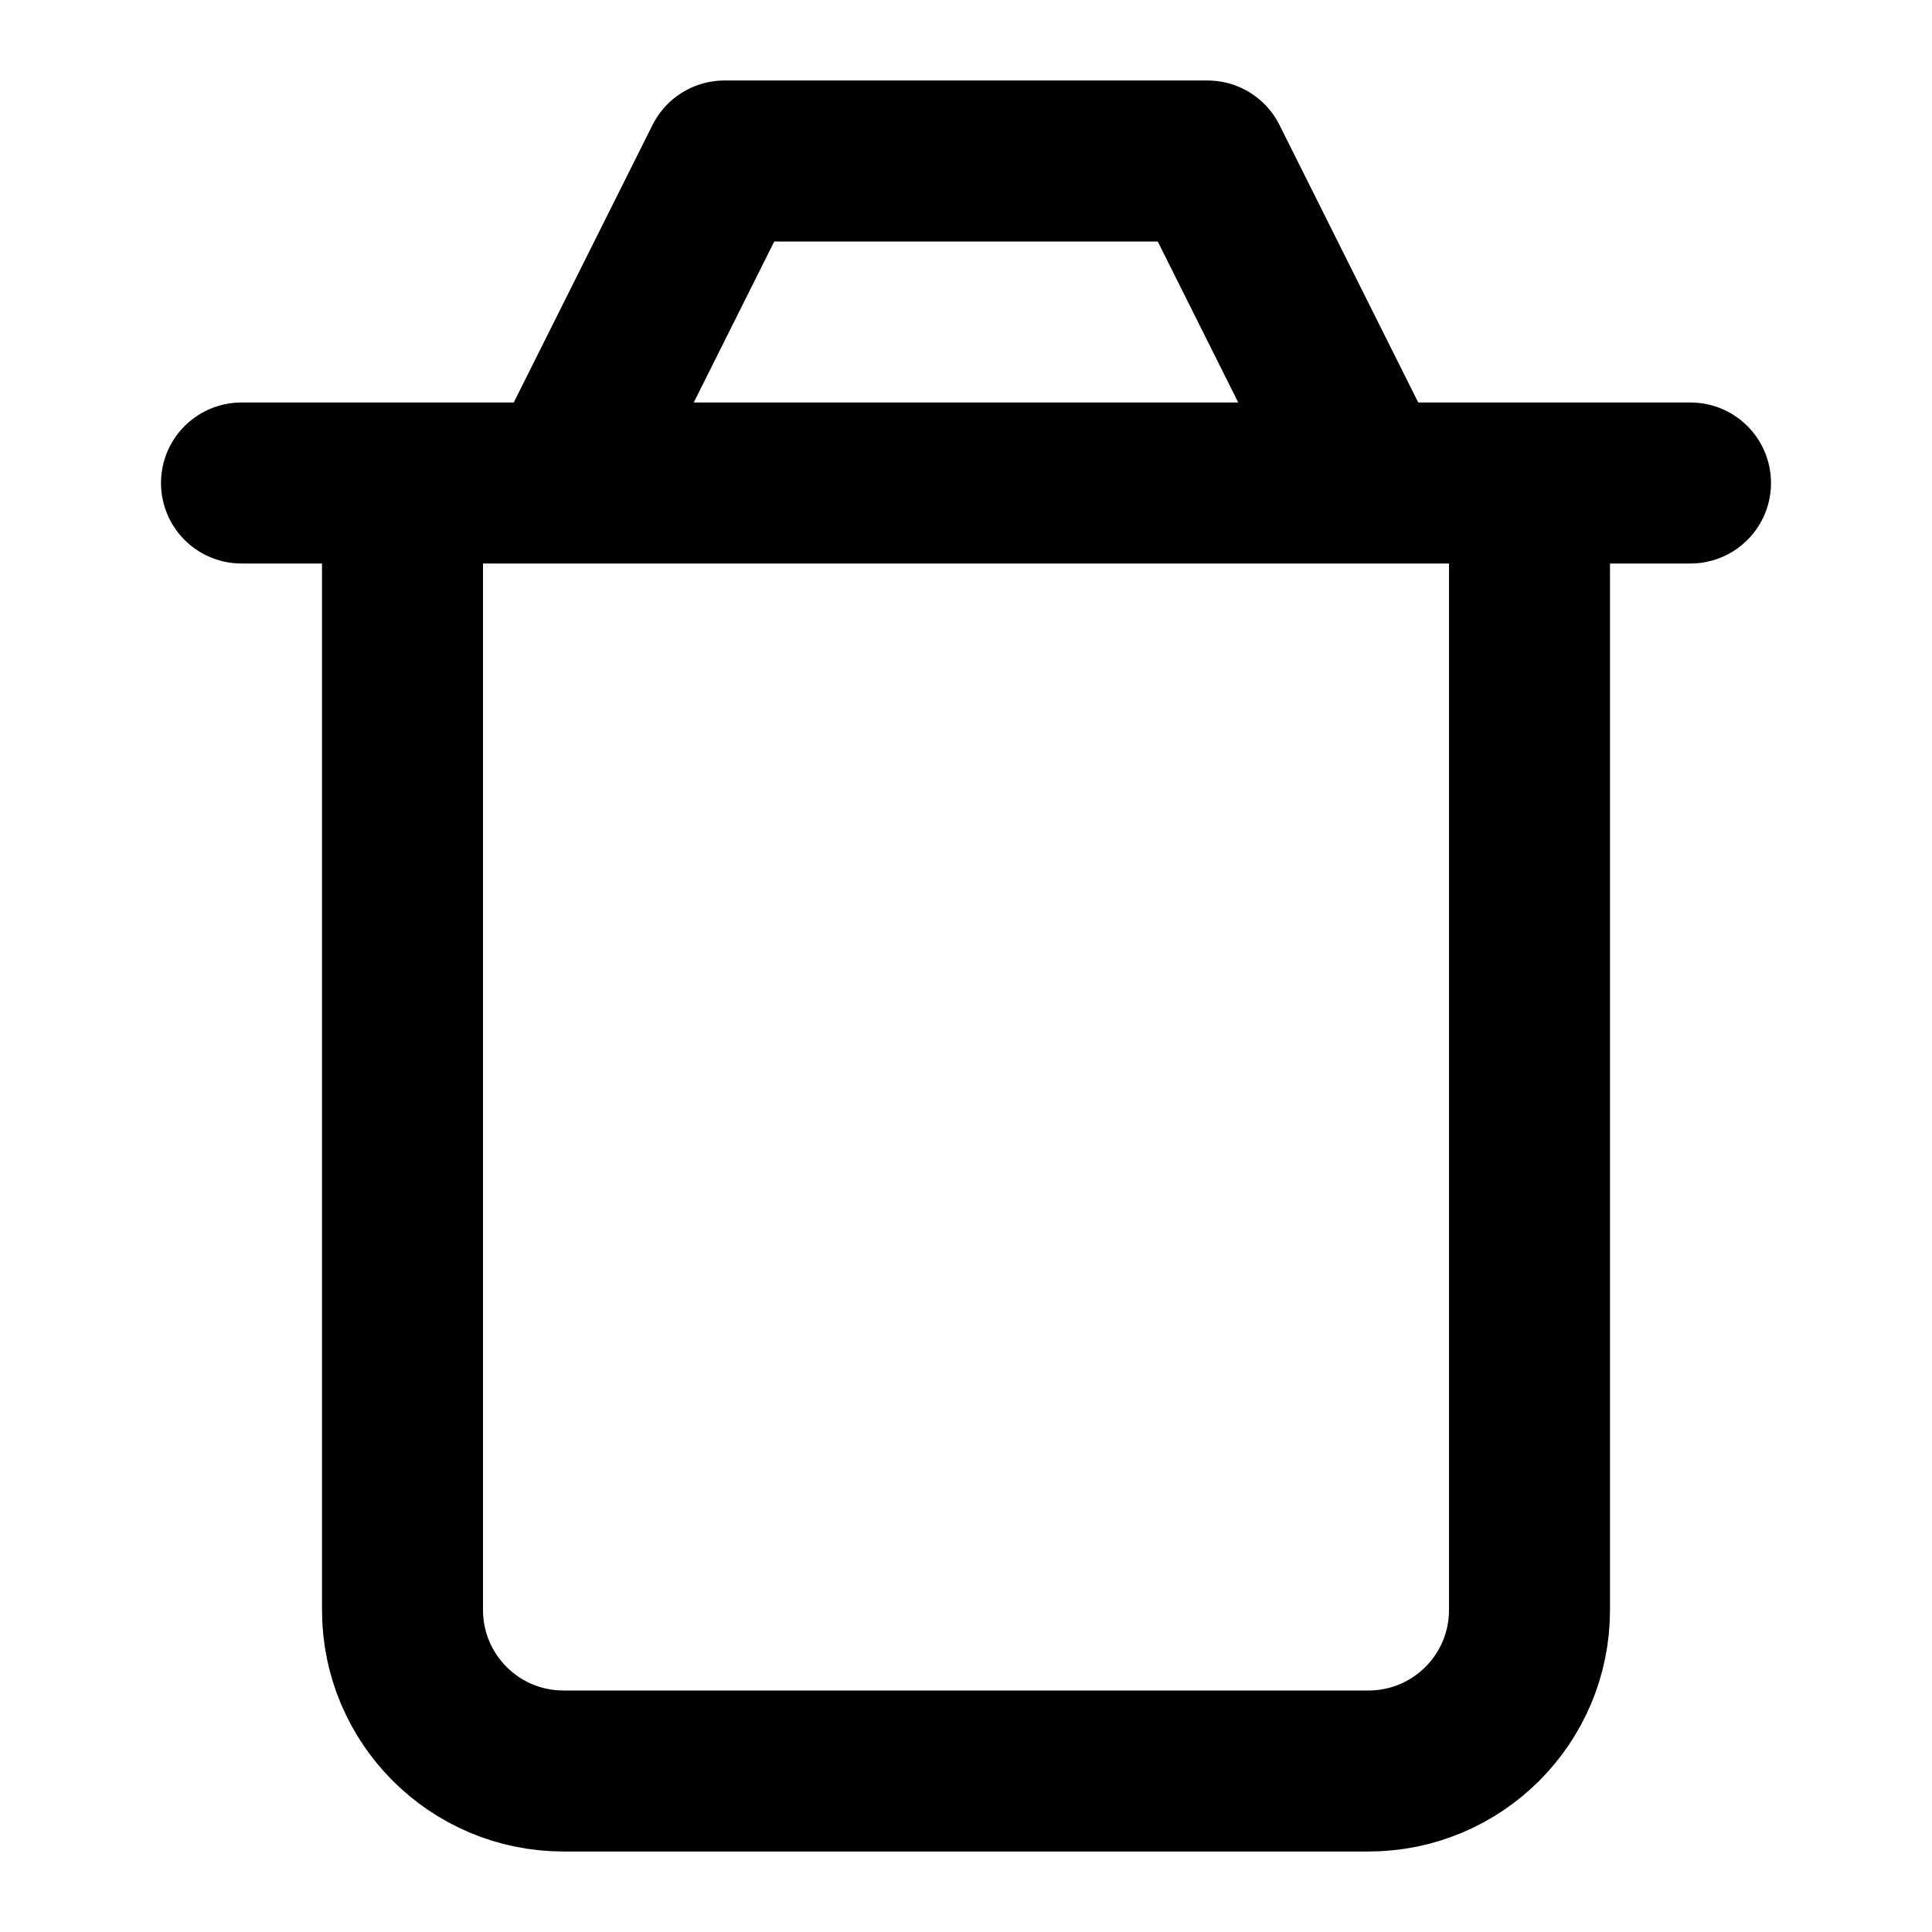
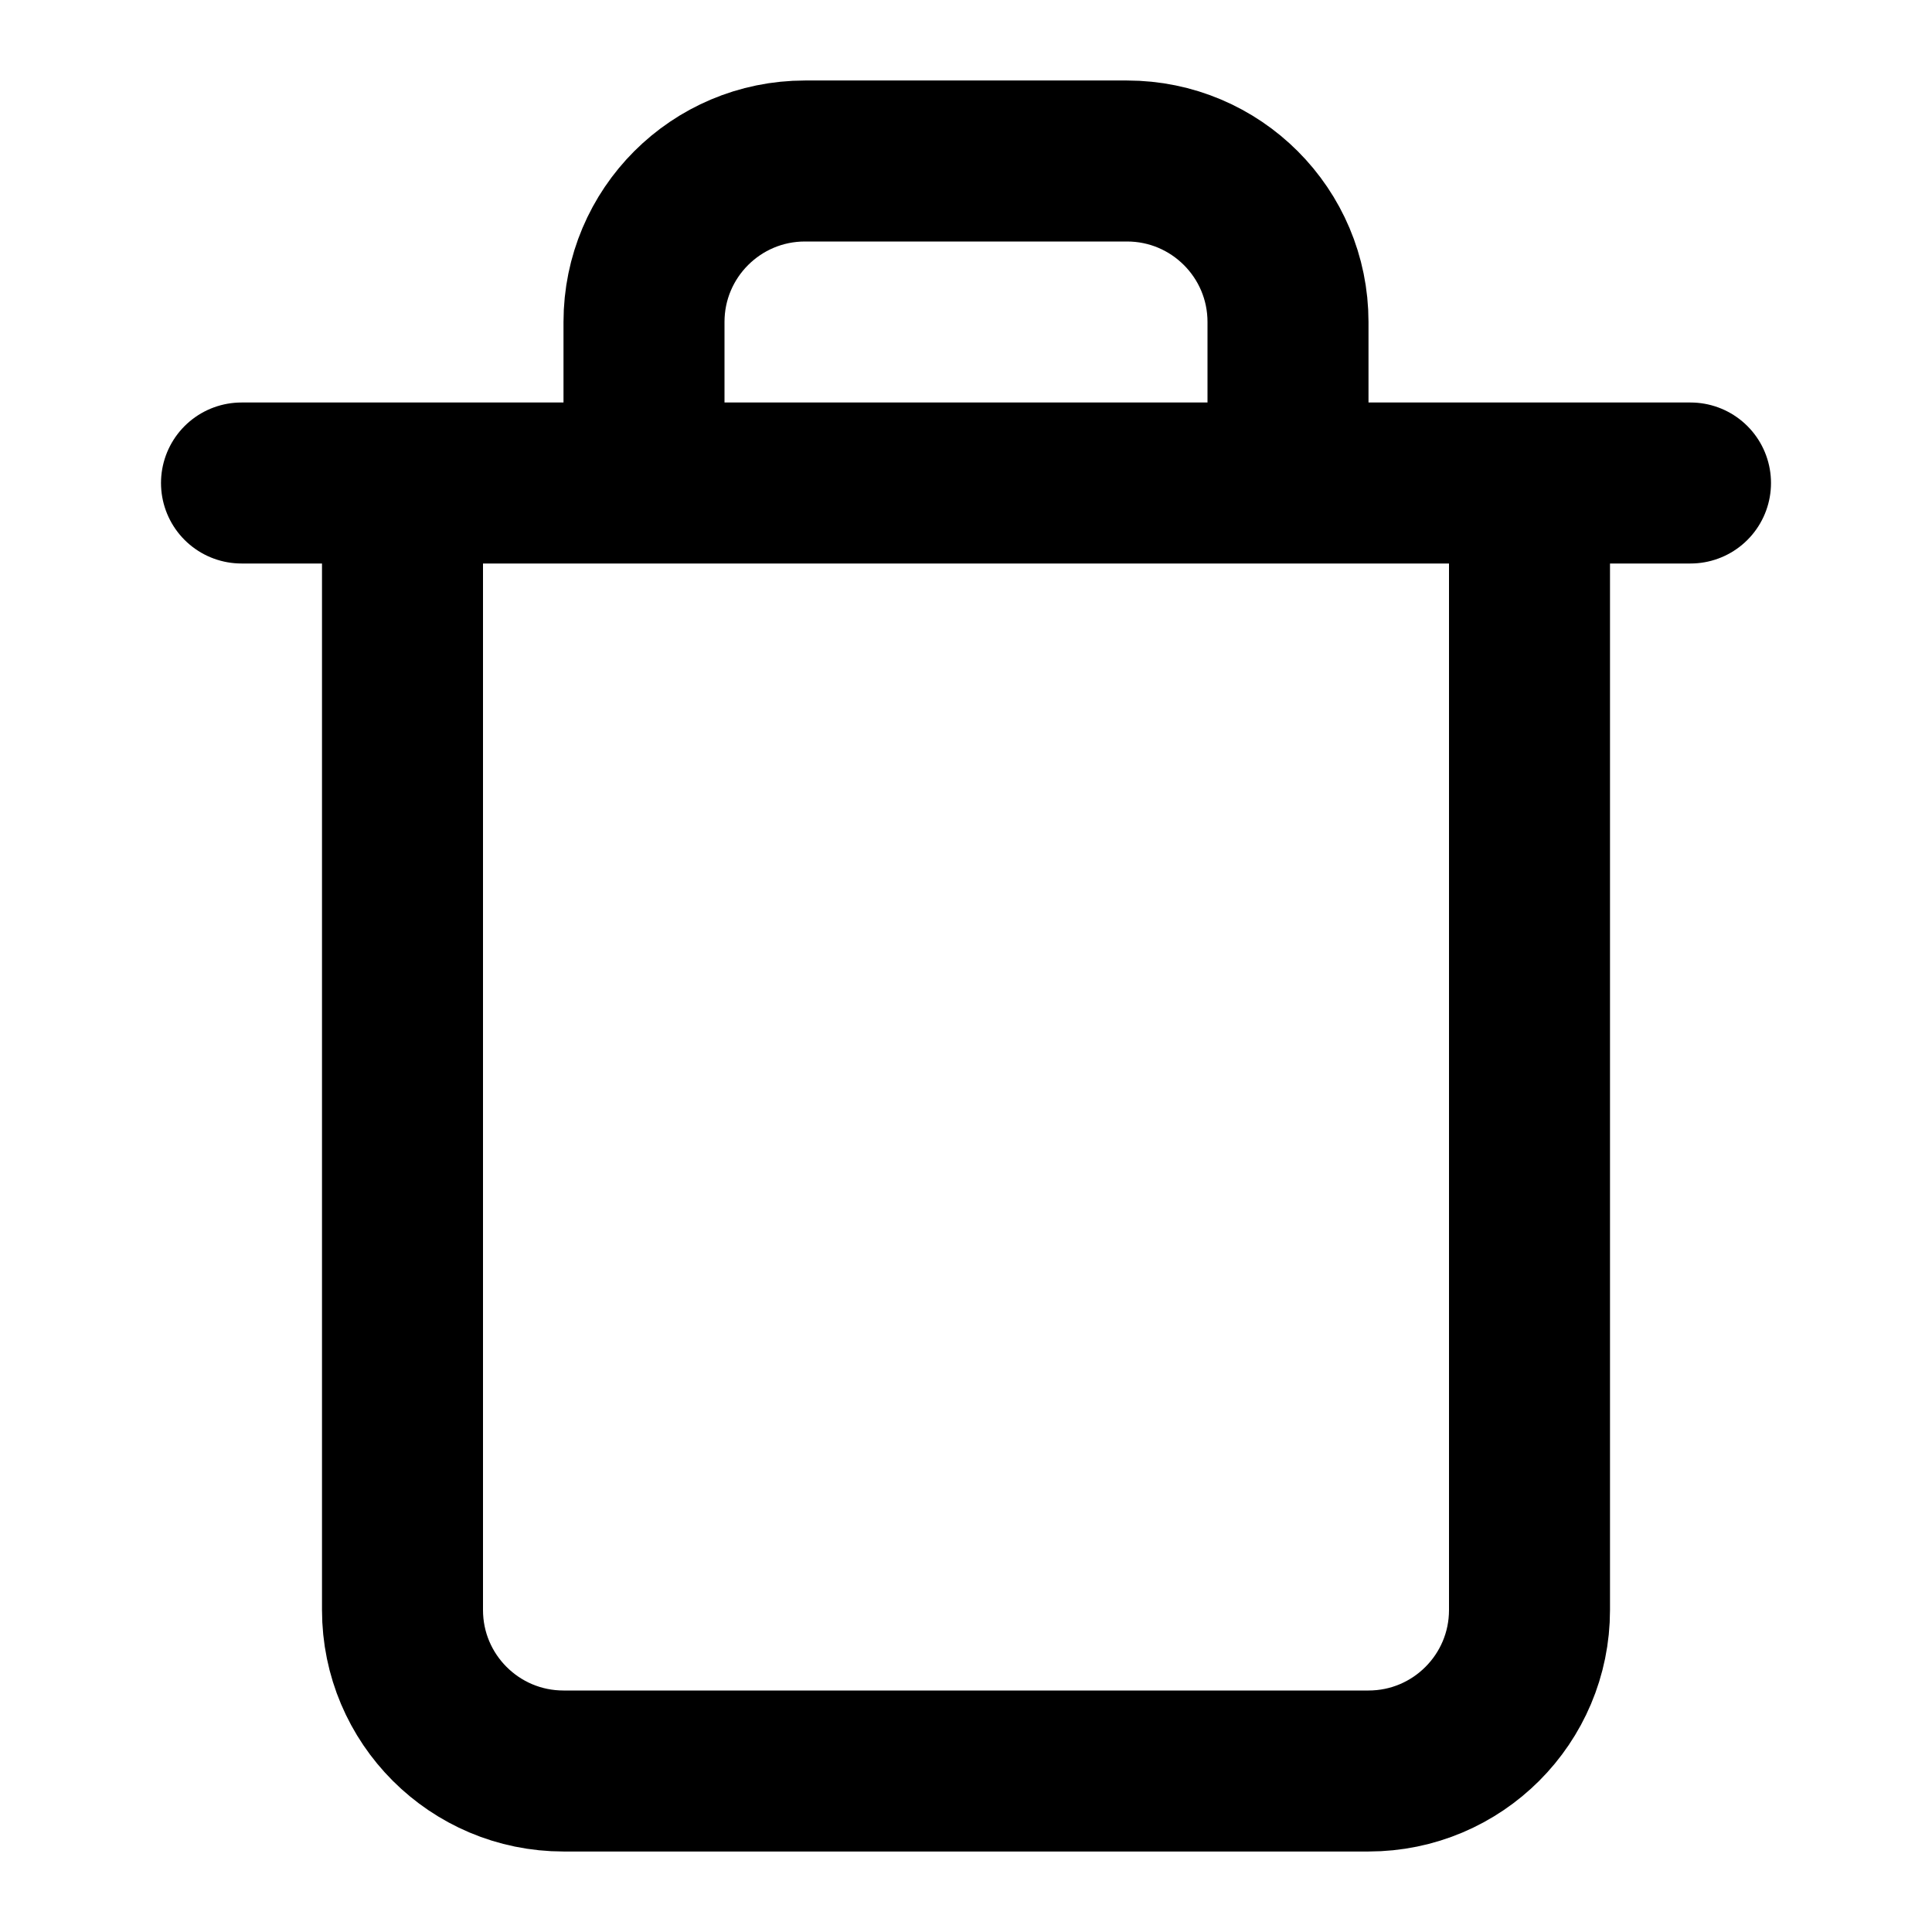
<svg xmlns="http://www.w3.org/2000/svg" class="i i-trash" viewBox="0 0 24 24" fill="none" stroke="currentColor" stroke-width="2" stroke-linecap="round" stroke-linejoin="round">
-   <path d="M3 6h18m-2 0v14a2 2 0 0 1-2 2H7a2 2 0 0 1-2-2V6m2 0 2-4h6l2 4" />
+   <path d="M3 6h18m-2 0v14a2 2 0 01-2 2H7a2 2 0 01-2-2V6m3 0V4a2 2 0 012-2h4a2 2 0 012 2v2" />
</svg>
